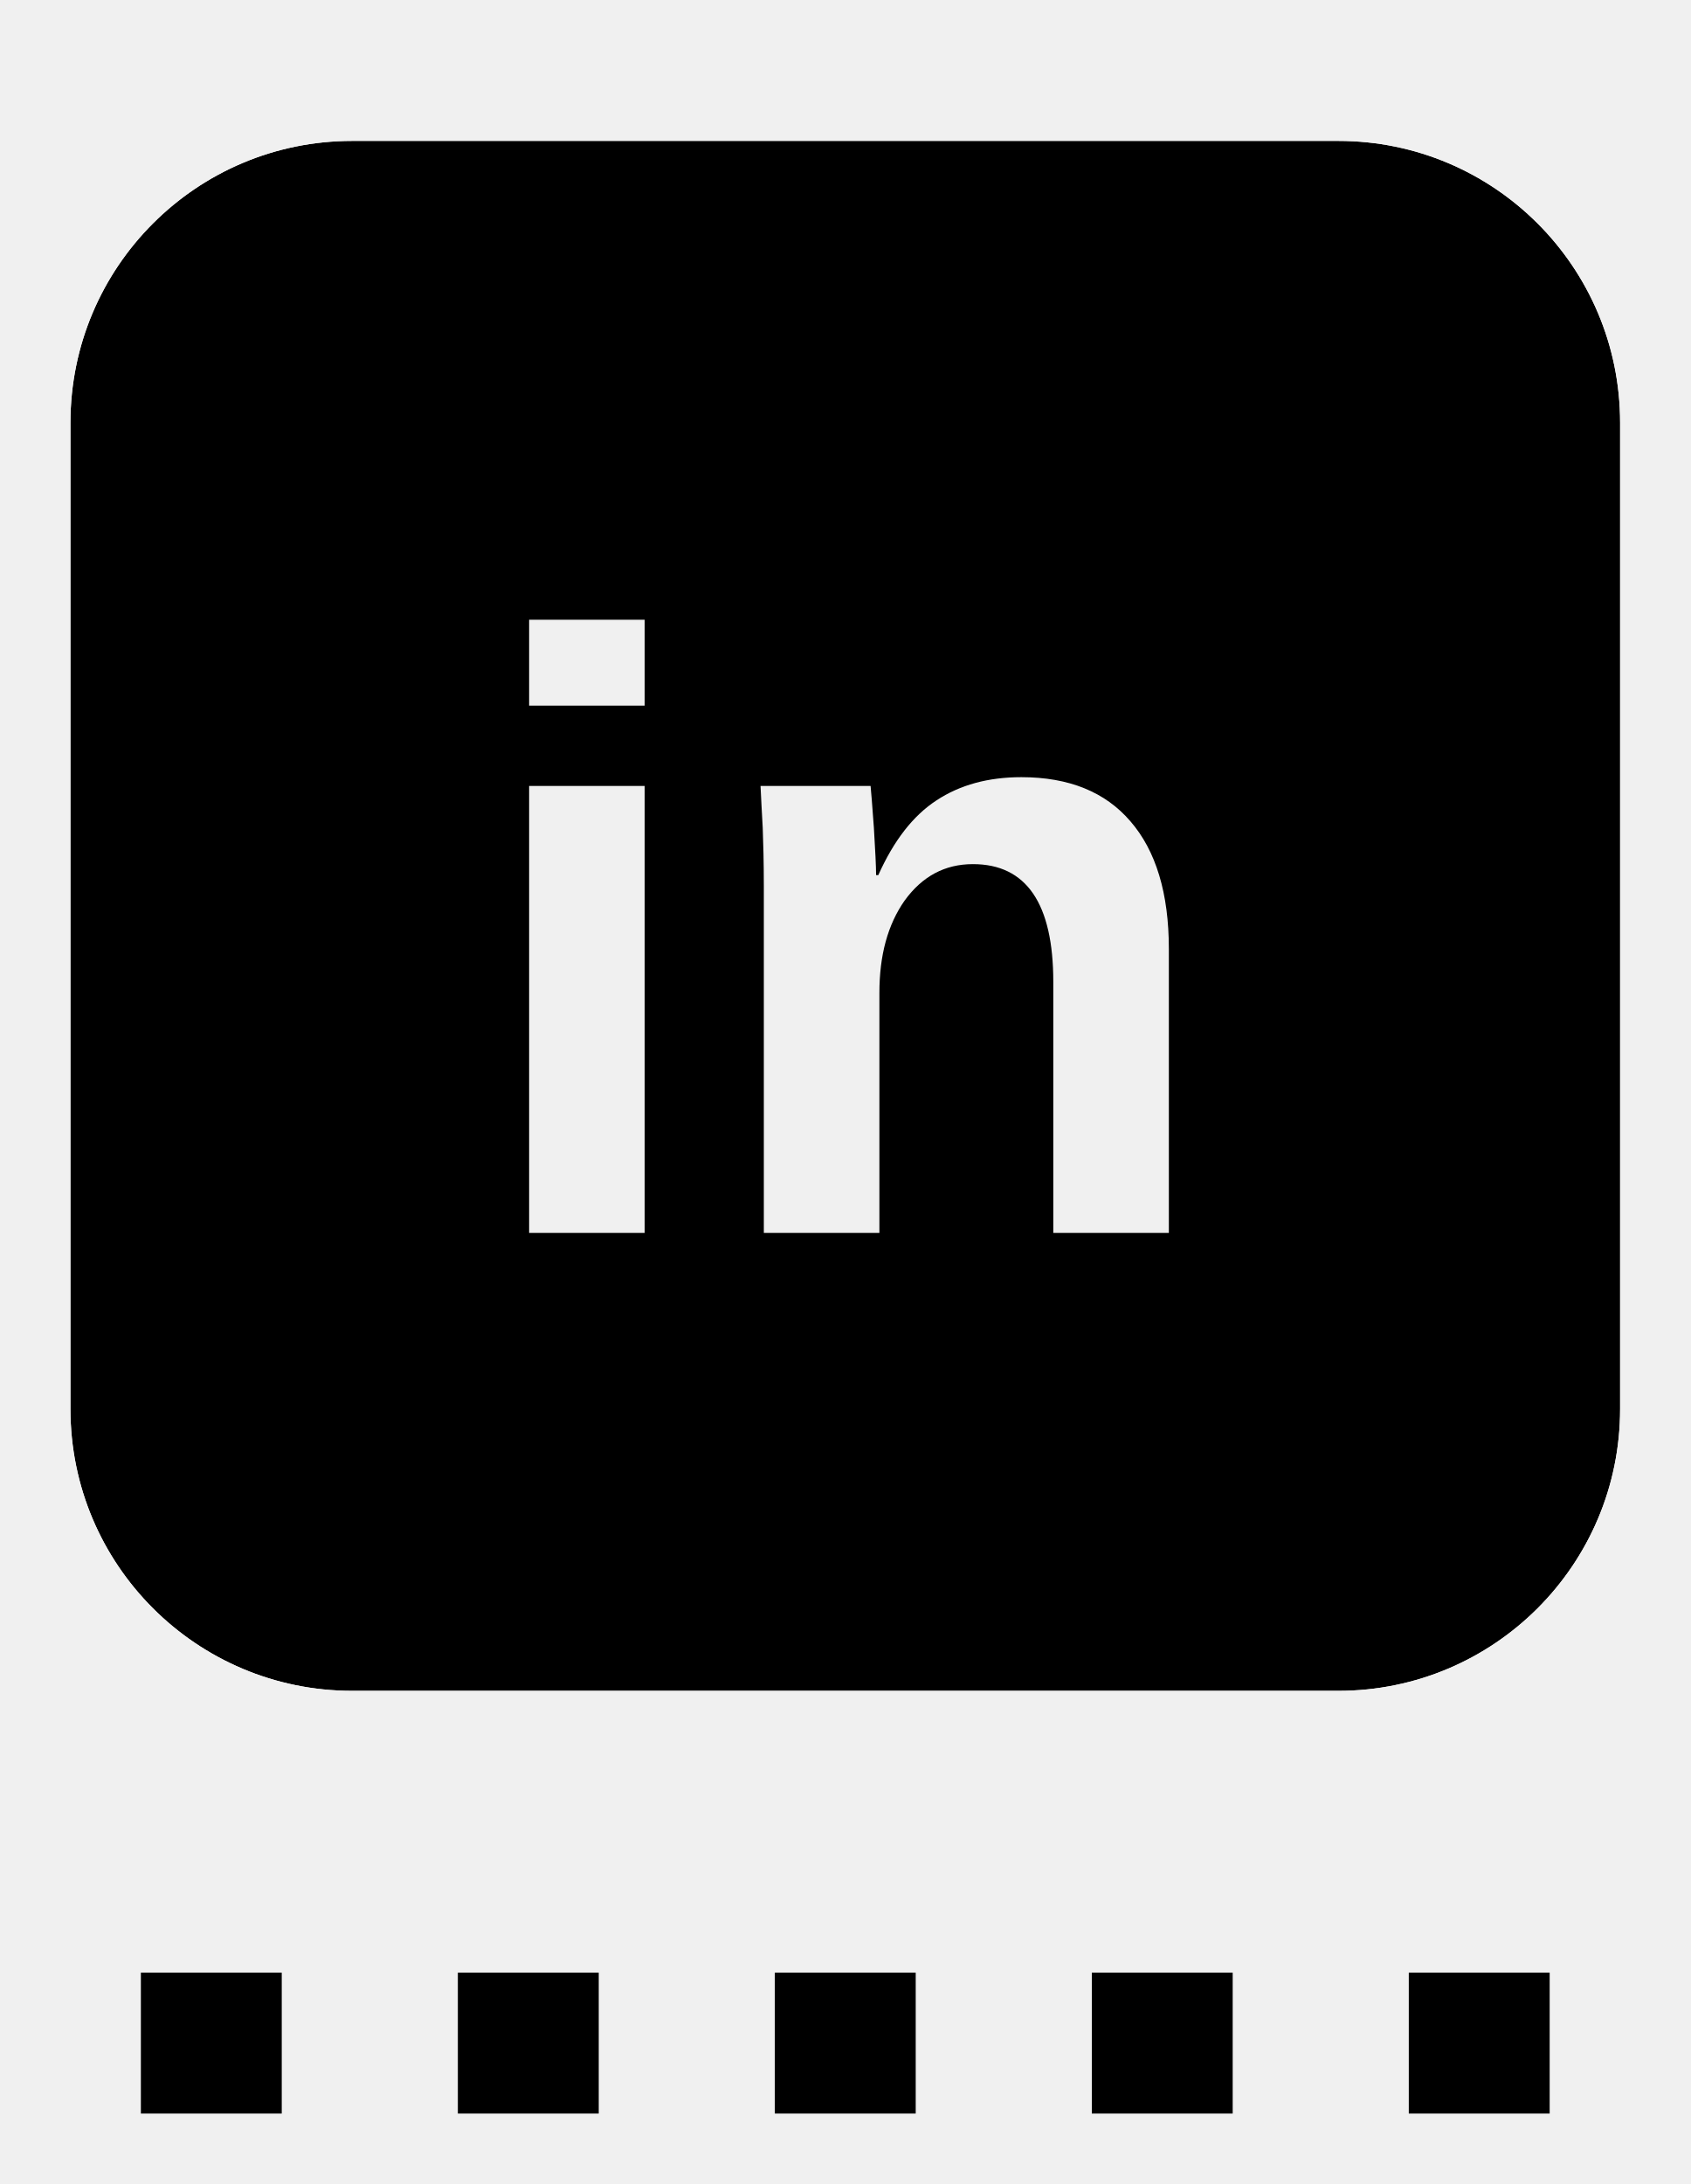
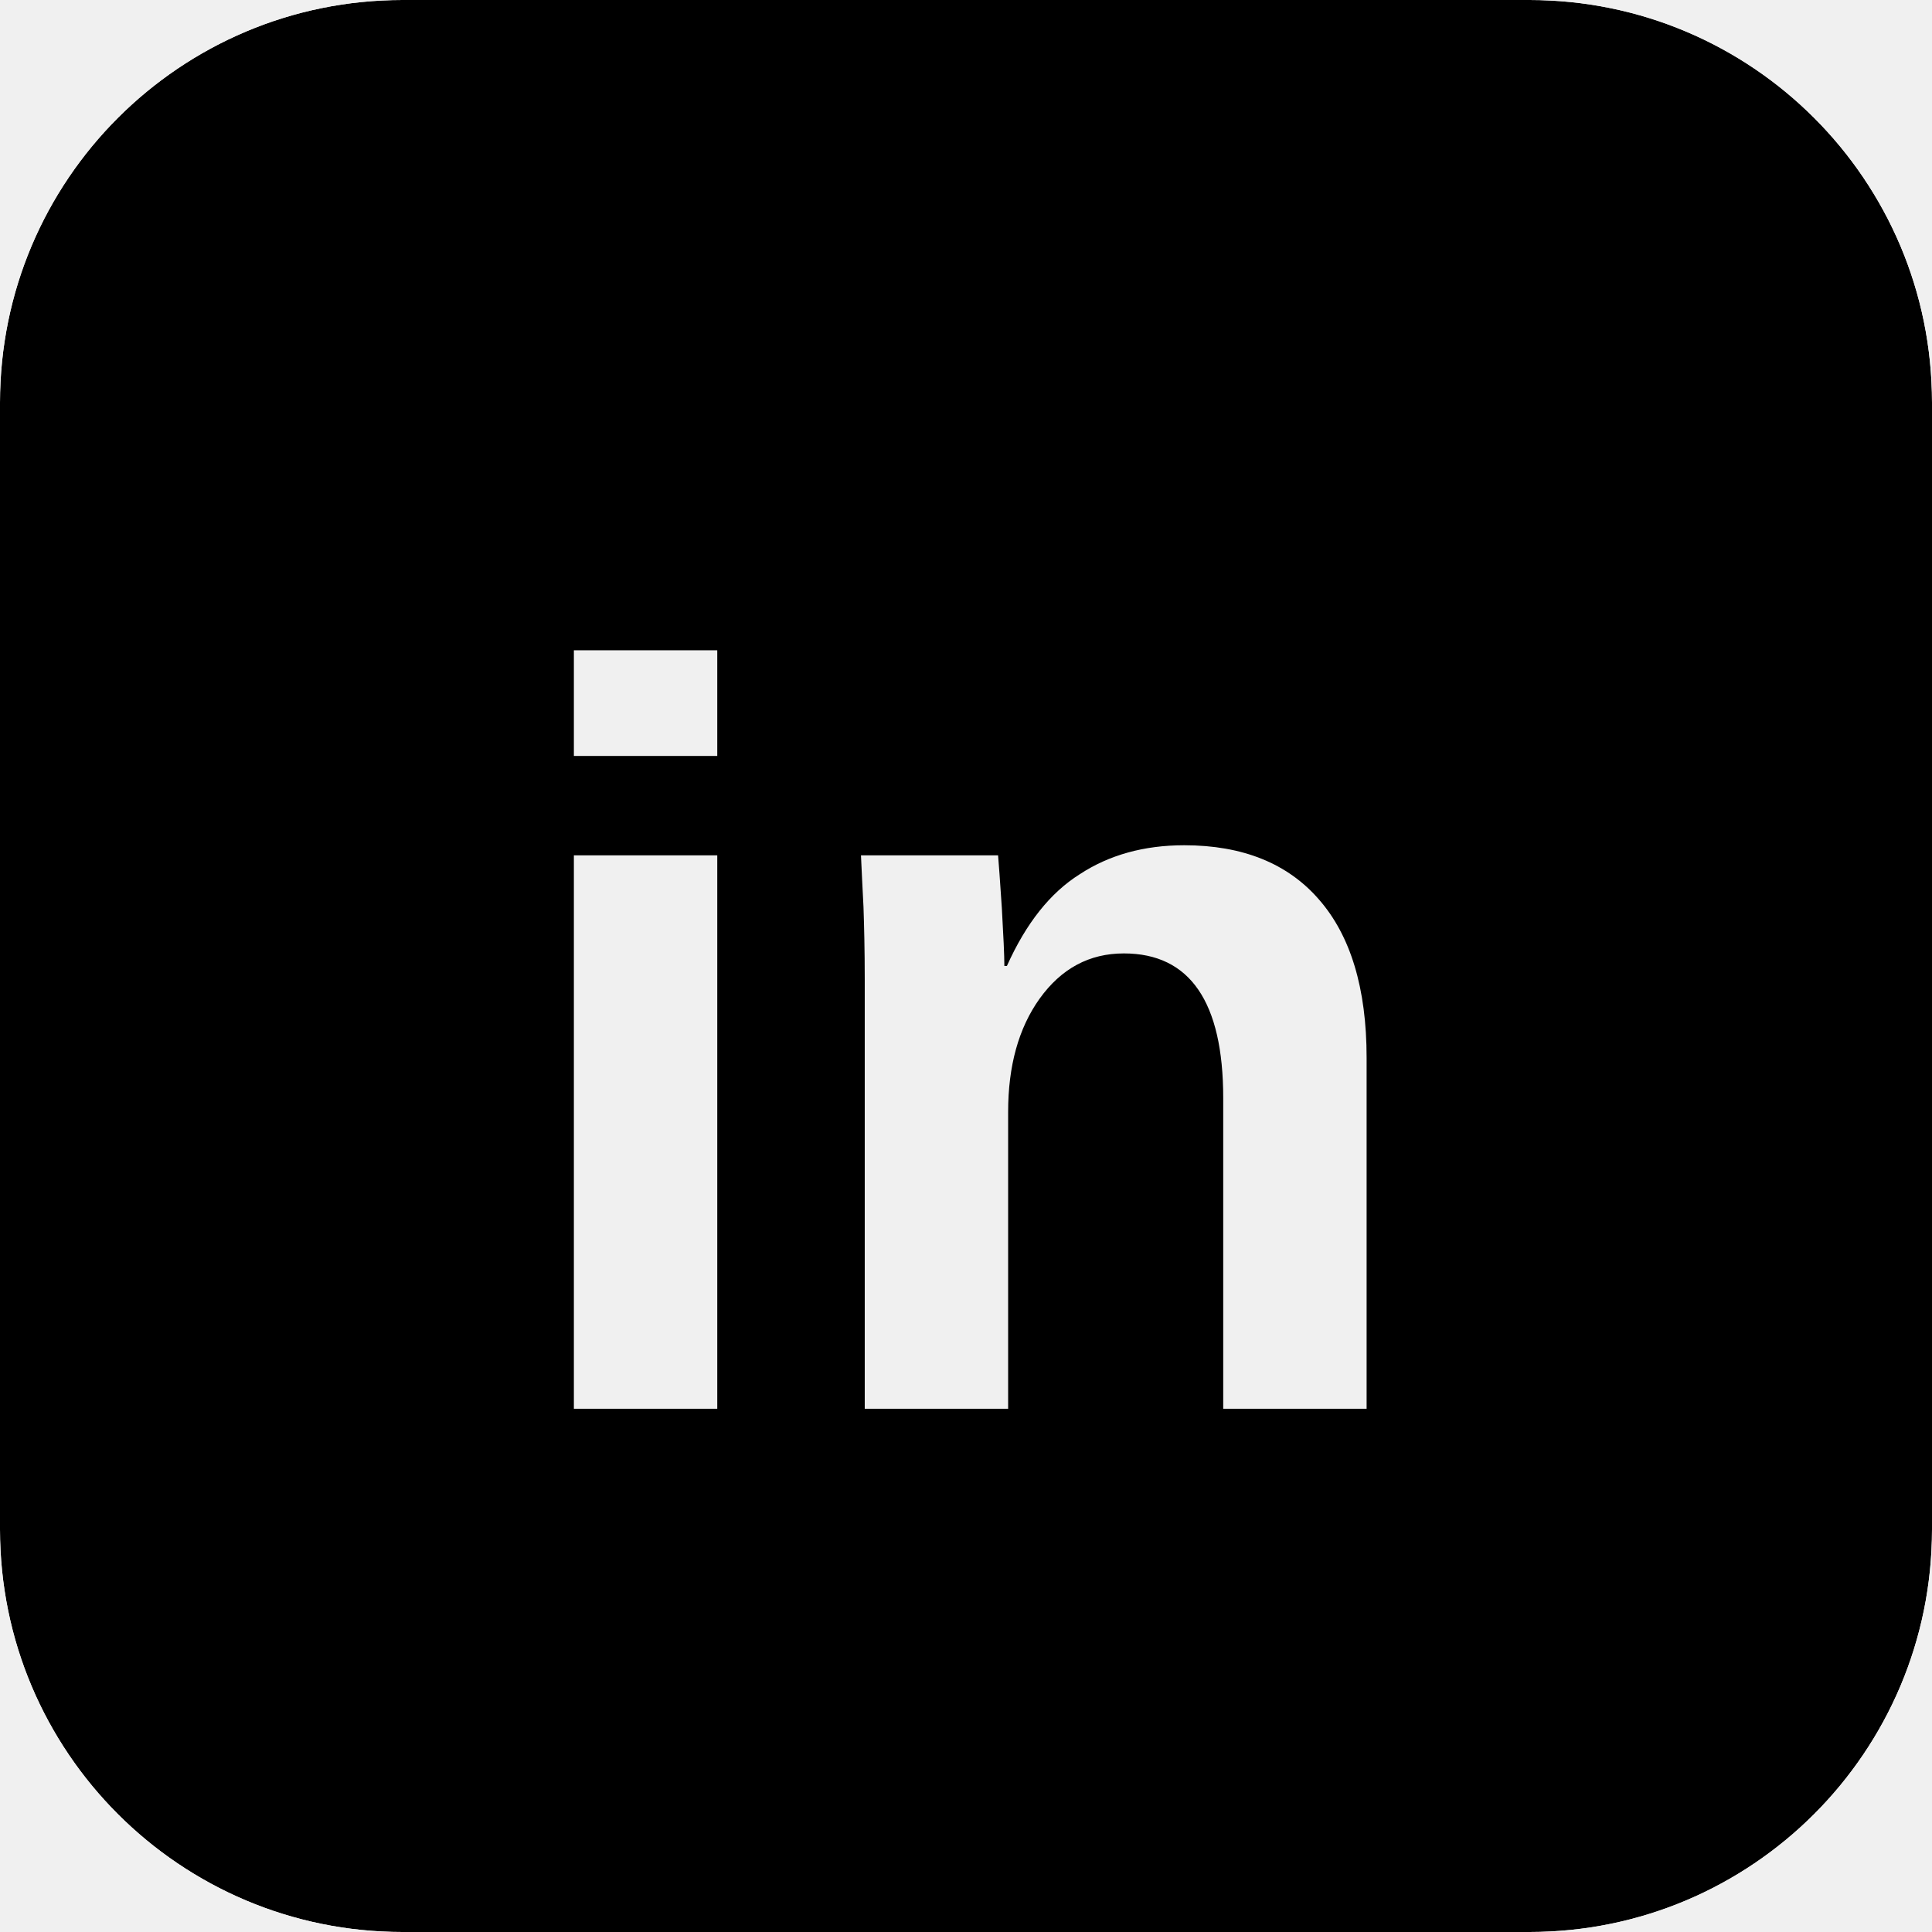
- <svg xmlns="http://www.w3.org/2000/svg" viewBox="0 0 24 31">
+ <svg xmlns="http://www.w3.org/2000/svg" viewBox="0 0 24 24" width="24" height="24">
  <defs>
-     <mask id="mask-linkedin">
-       <rect x="1" y="2" width="22" height="22" rx="4" fill="white" />
-       <text x="12" y="17.5" font-family="Arial, Helvetica, sans-serif" font-size="12" font-weight="bold" text-anchor="middle" fill="black">in</text>
+     <mask id="li-knockout">
+       <rect x="0" y="0" width="24" height="24" rx="5" fill="white" />
+       <text x="12" y="17.5" font-family="Arial, Helvetica, sans-serif" font-size="13" font-weight="bold" text-anchor="middle" fill="black">in</text>
    </mask>
  </defs>
-   <rect x="1" y="2" width="22" height="22" rx="4" fill="currentColor" mask="url(#mask-linkedin)" />
-   <line x1="2" y1="29" x2="22" y2="29" stroke="currentColor" stroke-width="2" stroke-dasharray="2 2.5" />
+   <rect x="0" y="0" width="24" height="24" rx="5" fill="currentColor" mask="url(#li-knockout)" />
</svg>
